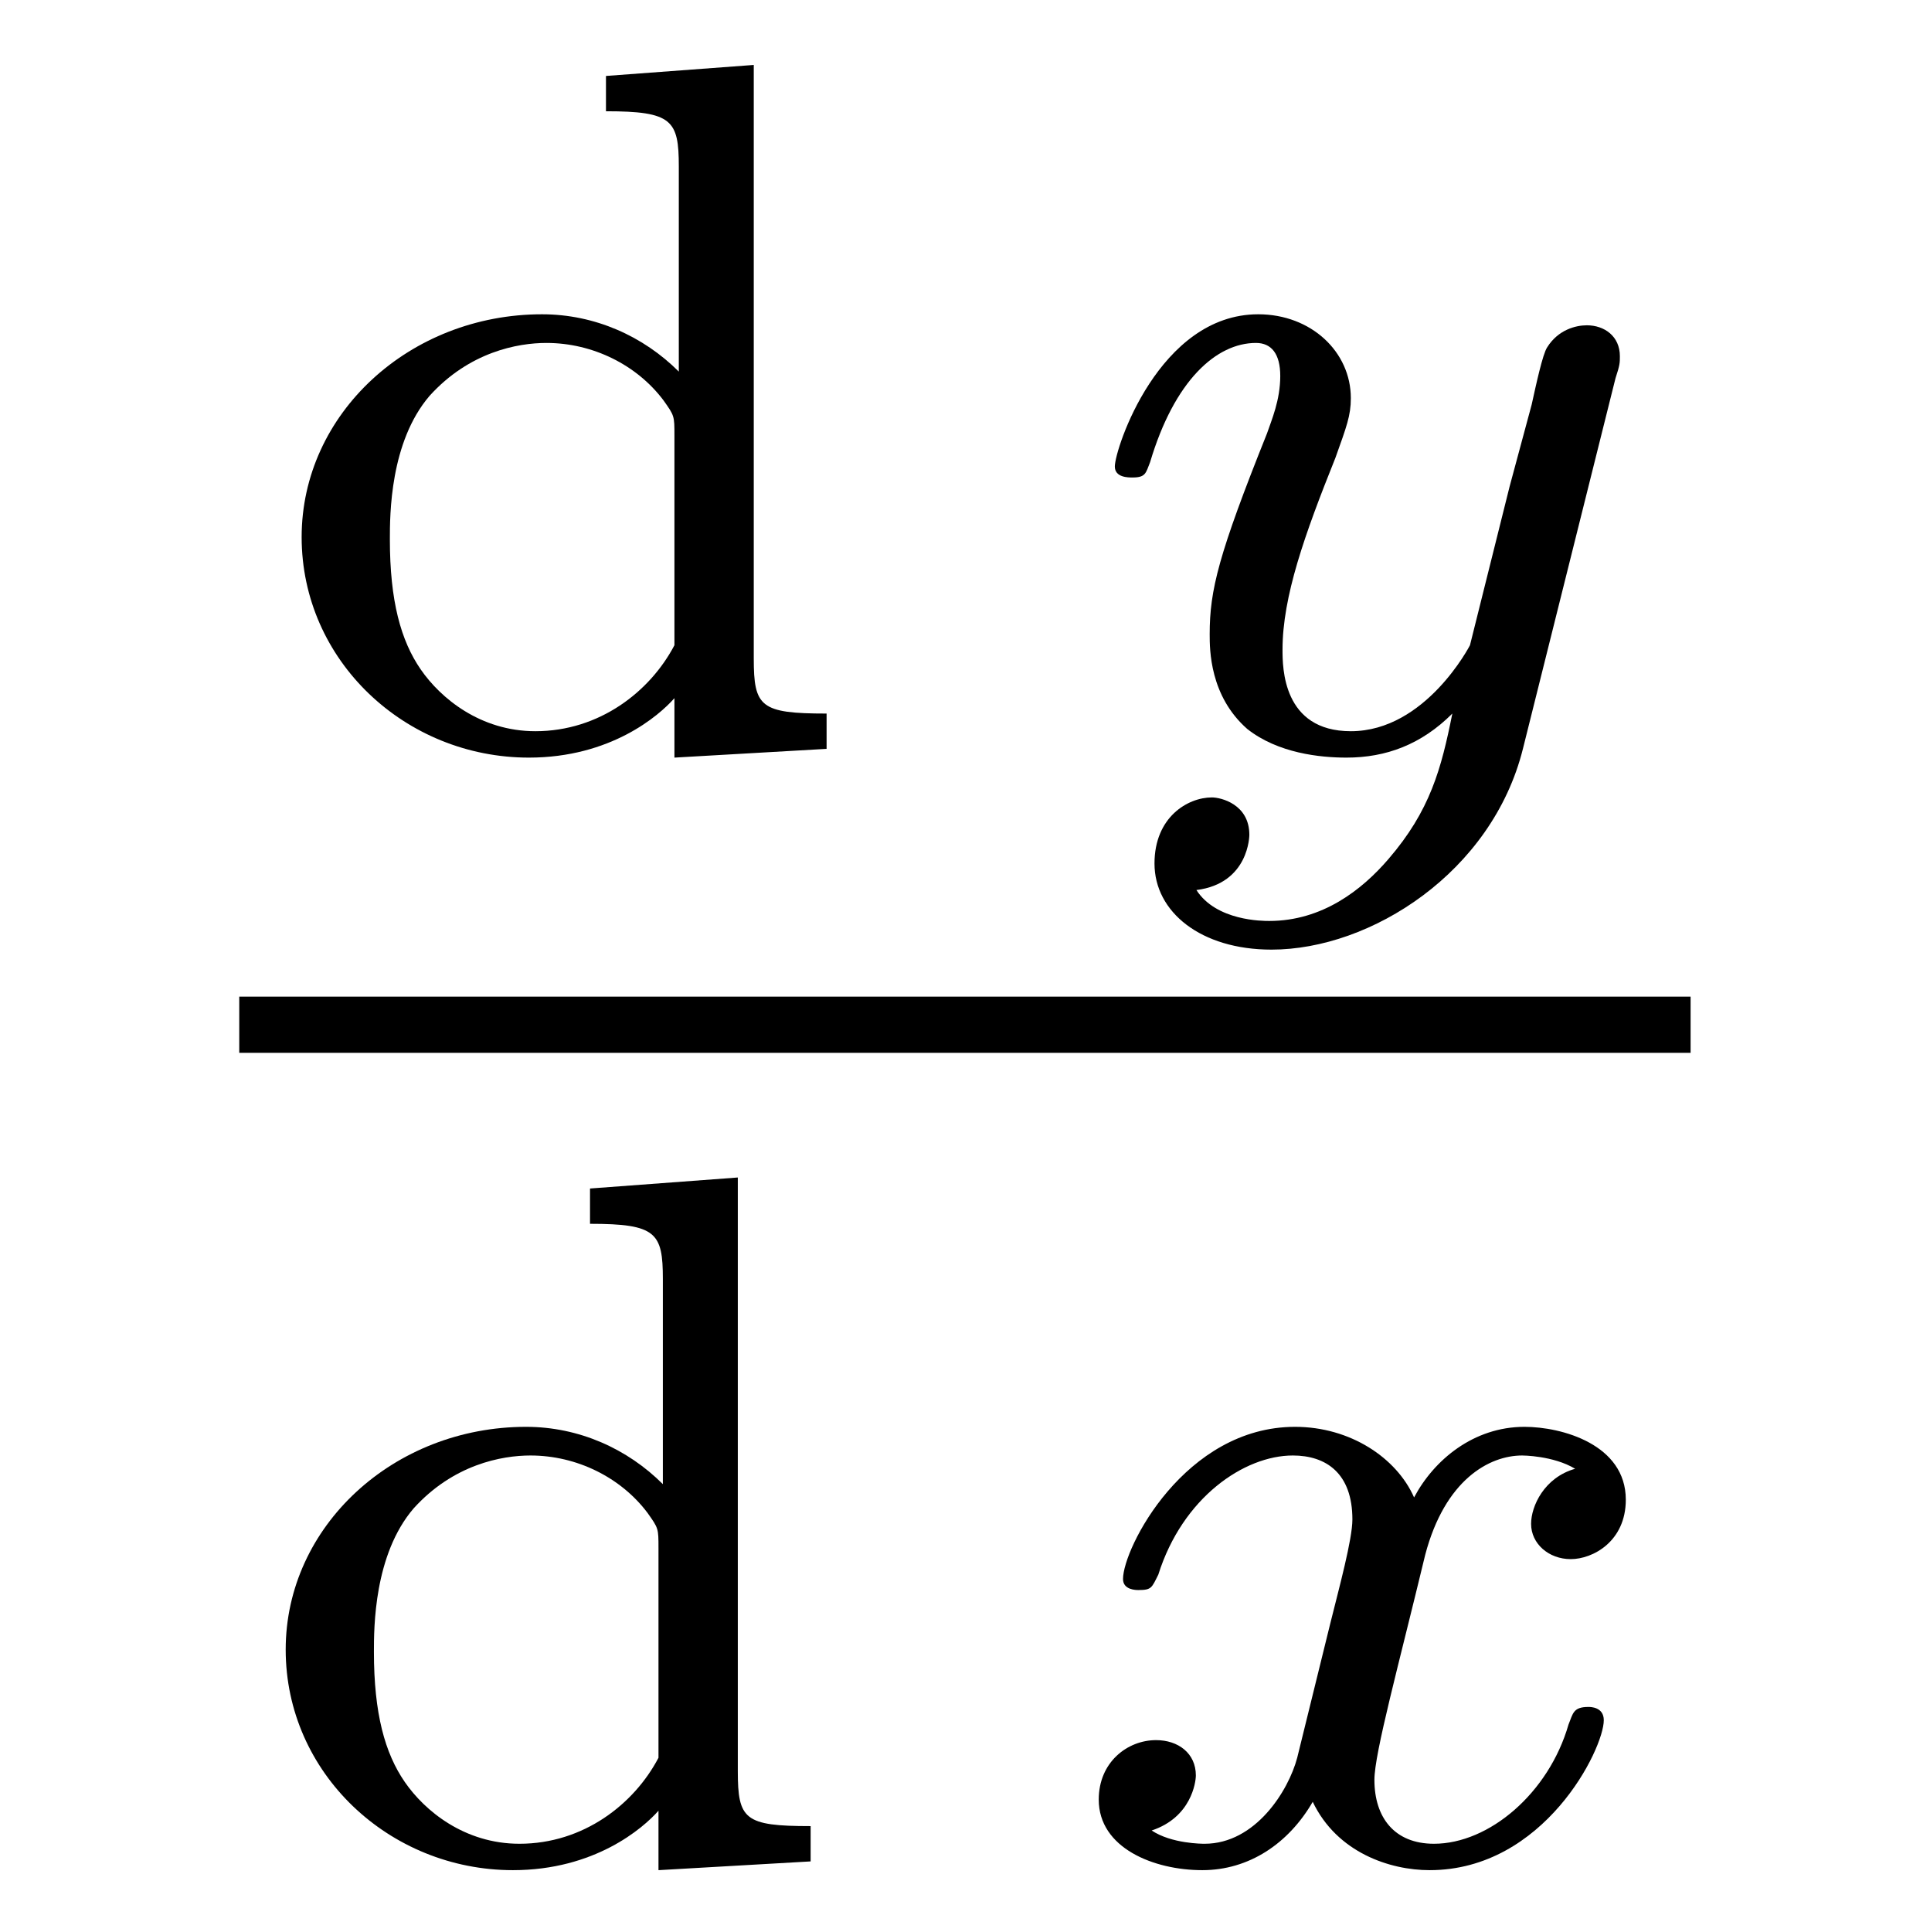
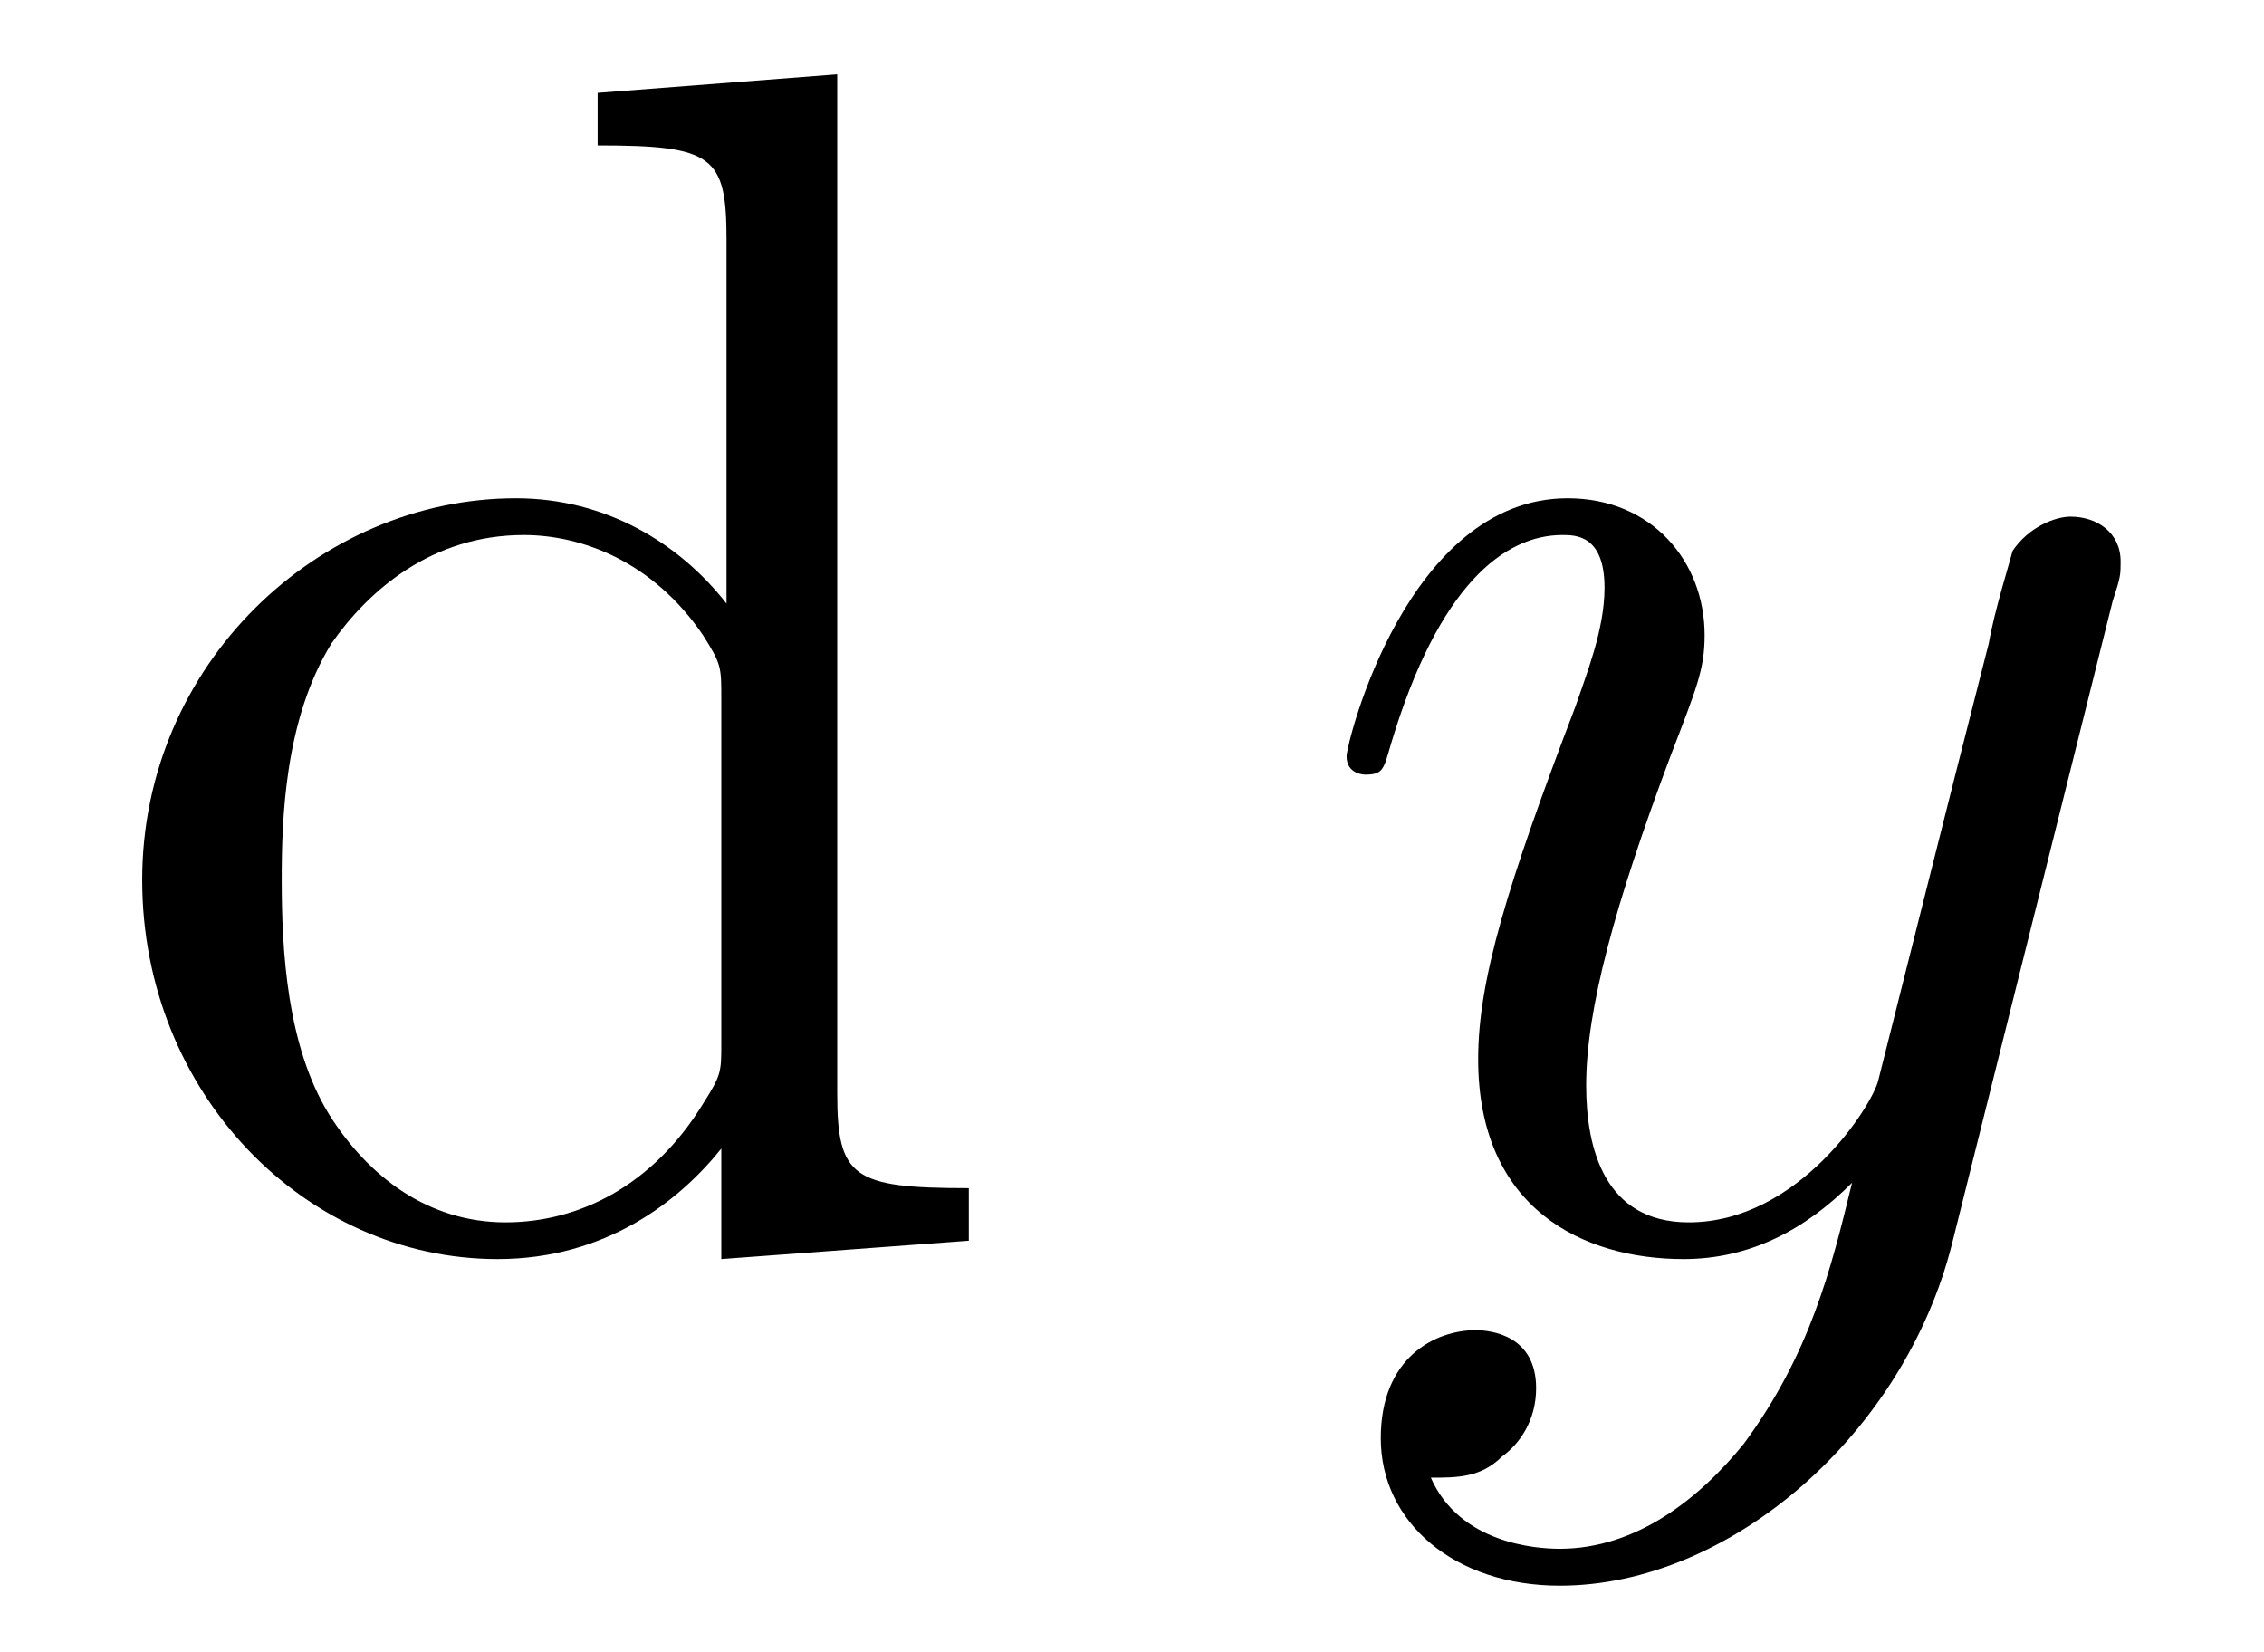
- <svg xmlns="http://www.w3.org/2000/svg" xmlns:xlink="http://www.w3.org/1999/xlink" viewBox="0 0 13.67 13.684" version="1.2">
+ <svg xmlns="http://www.w3.org/2000/svg" xmlns:xlink="http://www.w3.org/1999/xlink" viewBox="0 0 13.437 9.8" version="1.2">
  <defs>
    <g>
      <symbol overflow="visible" id="glyph0-0">
        <path style="stroke:none;" d="" />
      </symbol>
      <symbol overflow="visible" id="glyph0-1">
-         <path style="stroke:none;" d="M 4.047 0 L 4.047 -0.25 C 3.578 -0.25 3.531 -0.297 3.531 -0.641 L 3.531 -4.844 L 2.484 -4.766 L 2.484 -4.516 C 2.953 -4.516 3 -4.453 3 -4.125 L 3 -2.672 C 2.75 -2.922 2.406 -3.078 2.031 -3.078 C 1.094 -3.078 0.328 -2.375 0.328 -1.5 C 0.328 -0.625 1.062 0.062 1.938 0.062 C 2.516 0.062 2.859 -0.234 2.969 -0.359 L 2.969 0.062 Z M 2.969 -0.734 C 2.797 -0.406 2.438 -0.125 1.984 -0.125 C 1.594 -0.125 1.312 -0.359 1.172 -0.562 C 1.031 -0.766 0.953 -1.047 0.953 -1.484 C 0.953 -1.656 0.953 -2.172 1.234 -2.5 C 1.516 -2.812 1.859 -2.875 2.062 -2.875 C 2.391 -2.875 2.703 -2.719 2.891 -2.469 C 2.969 -2.359 2.969 -2.359 2.969 -2.219 Z M 2.969 -0.734 " />
+         <path style="stroke:none;" d="M 5.25 0 L 5.25 -0.312 C 4.562 -0.312 4.469 -0.375 4.469 -0.875 L 4.469 -6.922 L 3.047 -6.812 L 3.047 -6.5 C 3.734 -6.5 3.812 -6.438 3.812 -5.938 L 3.812 -3.781 C 3.531 -4.141 3.094 -4.406 2.562 -4.406 C 1.391 -4.406 0.344 -3.422 0.344 -2.141 C 0.344 -0.875 1.312 0.109 2.453 0.109 C 3.094 0.109 3.531 -0.234 3.781 -0.547 L 3.781 0.109 Z M 3.781 -1.172 C 3.781 -1 3.781 -0.984 3.672 -0.812 C 3.375 -0.328 2.938 -0.109 2.5 -0.109 C 2.047 -0.109 1.688 -0.375 1.453 -0.75 C 1.203 -1.156 1.172 -1.719 1.172 -2.141 C 1.172 -2.5 1.188 -3.094 1.469 -3.547 C 1.688 -3.859 2.062 -4.188 2.609 -4.188 C 2.953 -4.188 3.375 -4.031 3.672 -3.594 C 3.781 -3.422 3.781 -3.406 3.781 -3.219 Z M 3.781 -1.172 " />
      </symbol>
      <symbol overflow="visible" id="glyph1-0">
        <path style="stroke:none;" d="" />
      </symbol>
      <symbol overflow="visible" id="glyph1-1">
-         <path style="stroke:none;" d="M 3.875 -2.625 C 3.906 -2.719 3.906 -2.734 3.906 -2.781 C 3.906 -2.922 3.797 -3 3.672 -3 C 3.594 -3 3.469 -2.969 3.391 -2.844 C 3.359 -2.797 3.312 -2.578 3.281 -2.438 L 3.125 -1.859 L 2.844 -0.734 C 2.844 -0.734 2.531 -0.125 2 -0.125 C 1.516 -0.125 1.516 -0.578 1.516 -0.703 C 1.516 -1.078 1.672 -1.516 1.891 -2.062 C 1.969 -2.281 2 -2.359 2 -2.484 C 2 -2.812 1.719 -3.078 1.344 -3.078 C 0.641 -3.078 0.328 -2.125 0.328 -2 C 0.328 -1.922 0.422 -1.922 0.453 -1.922 C 0.547 -1.922 0.547 -1.953 0.578 -2.031 C 0.75 -2.609 1.047 -2.875 1.328 -2.875 C 1.438 -2.875 1.5 -2.797 1.5 -2.641 C 1.5 -2.469 1.438 -2.328 1.406 -2.234 C 1.062 -1.375 1 -1.125 1 -0.812 C 1 -0.703 1 -0.375 1.266 -0.141 C 1.484 0.031 1.781 0.062 1.969 0.062 C 2.25 0.062 2.5 -0.031 2.719 -0.25 C 2.641 0.141 2.562 0.438 2.266 0.781 C 2.078 1 1.797 1.219 1.422 1.219 C 1.375 1.219 1.047 1.219 0.906 1 C 1.281 0.953 1.281 0.609 1.281 0.609 C 1.281 0.391 1.078 0.344 1.016 0.344 C 0.844 0.344 0.609 0.484 0.609 0.812 C 0.609 1.156 0.938 1.422 1.438 1.422 C 2.141 1.422 3 0.875 3.219 0 Z M 3.875 -2.625 " />
-       </symbol>
-       <symbol overflow="visible" id="glyph1-2">
-         <path style="stroke:none;" d="M 3.906 -1 C 3.906 -1.094 3.812 -1.094 3.797 -1.094 C 3.688 -1.094 3.688 -1.047 3.656 -0.969 C 3.516 -0.484 3.094 -0.125 2.703 -0.125 C 2.422 -0.125 2.281 -0.312 2.281 -0.578 C 2.281 -0.766 2.453 -1.391 2.641 -2.172 C 2.781 -2.703 3.094 -2.875 3.328 -2.875 C 3.328 -2.875 3.547 -2.875 3.703 -2.781 C 3.484 -2.719 3.391 -2.516 3.391 -2.391 C 3.391 -2.25 3.516 -2.141 3.672 -2.141 C 3.828 -2.141 4.062 -2.266 4.062 -2.562 C 4.062 -2.953 3.609 -3.078 3.344 -3.078 C 2.984 -3.078 2.703 -2.844 2.562 -2.578 C 2.438 -2.859 2.109 -3.078 1.719 -3.078 C 0.938 -3.078 0.5 -2.219 0.5 -2 C 0.5 -1.922 0.594 -1.922 0.609 -1.922 C 0.703 -1.922 0.703 -1.938 0.75 -2.031 C 0.922 -2.578 1.359 -2.875 1.703 -2.875 C 1.938 -2.875 2.125 -2.75 2.125 -2.422 C 2.125 -2.281 2.031 -1.938 1.969 -1.688 L 1.734 -0.734 C 1.672 -0.5 1.438 -0.125 1.078 -0.125 C 1.062 -0.125 0.844 -0.125 0.703 -0.219 C 0.984 -0.312 1.016 -0.562 1.016 -0.609 C 1.016 -0.766 0.891 -0.859 0.734 -0.859 C 0.531 -0.859 0.328 -0.703 0.328 -0.438 C 0.328 -0.094 0.719 0.062 1.062 0.062 C 1.391 0.062 1.672 -0.125 1.844 -0.422 C 2.016 -0.062 2.391 0.062 2.672 0.062 C 3.484 0.062 3.906 -0.797 3.906 -1 Z M 3.906 -1 " />
+         <path style="stroke:none;" d="M 4.844 -3.797 C 4.891 -3.938 4.891 -3.953 4.891 -4.031 C 4.891 -4.203 4.75 -4.297 4.594 -4.297 C 4.5 -4.297 4.344 -4.234 4.25 -4.094 C 4.234 -4.031 4.141 -3.734 4.109 -3.547 L 3.906 -2.75 L 3.453 -0.953 C 3.422 -0.812 2.984 -0.109 2.328 -0.109 C 1.828 -0.109 1.719 -0.547 1.719 -0.922 C 1.719 -1.375 1.891 -2 2.219 -2.875 C 2.375 -3.281 2.422 -3.391 2.422 -3.594 C 2.422 -4.031 2.109 -4.406 1.609 -4.406 C 0.656 -4.406 0.297 -2.953 0.297 -2.875 C 0.297 -2.766 0.406 -2.766 0.406 -2.766 C 0.516 -2.766 0.516 -2.797 0.562 -2.953 C 0.844 -3.891 1.234 -4.188 1.578 -4.188 C 1.656 -4.188 1.828 -4.188 1.828 -3.875 C 1.828 -3.625 1.719 -3.359 1.656 -3.172 C 1.25 -2.109 1.078 -1.547 1.078 -1.078 C 1.078 -0.188 1.703 0.109 2.297 0.109 C 2.688 0.109 3.016 -0.062 3.297 -0.344 C 3.172 0.172 3.047 0.672 2.656 1.203 C 2.391 1.531 2.016 1.828 1.562 1.828 C 1.422 1.828 0.969 1.797 0.797 1.406 C 0.953 1.406 1.094 1.406 1.219 1.281 C 1.328 1.203 1.422 1.062 1.422 0.875 C 1.422 0.562 1.156 0.531 1.062 0.531 C 0.828 0.531 0.5 0.688 0.5 1.172 C 0.5 1.672 0.938 2.047 1.562 2.047 C 2.578 2.047 3.609 1.141 3.891 0.016 Z M 4.844 -3.797 " />
      </symbol>
    </g>
    <clipPath id="clip1">
-       <path d="M 2 8 L 6 8 L 6 13.684 L 2 13.684 Z M 2 8 " />
-     </clipPath>
-     <clipPath id="clip2">
-       <path d="M 7 10 L 12 10 L 12 13.684 L 7 13.684 Z M 7 10 " />
+       <path d="M 7 2 L 13 2 L 13 9.801 L 7 9.801 Z M 7 2 " />
    </clipPath>
  </defs>
  <g id="surface1">
    <g style="fill:rgb(0%,0%,0%);fill-opacity:1;">
-       <use xlink:href="#glyph0-1" x="1.809" y="5.304" />
+       <use xlink:href="#glyph0-1" x="0.5" y="7.363" />
    </g>
-     <g style="fill:rgb(0%,0%,0%);fill-opacity:1;">
-       <use xlink:href="#glyph1-1" x="7.57" y="5.304" />
-     </g>
-     <path style="fill:none;stroke-width:0.398;stroke-linecap:butt;stroke-linejoin:miter;stroke:rgb(0%,0%,0%);stroke-opacity:1;stroke-miterlimit:10;" d="M -0.001 0 L 10.281 0 " transform="matrix(1,0,0,-1,1.696,7.258)" />
    <g clip-path="url(#clip1)" clip-rule="nonzero">
      <g style="fill:rgb(0%,0%,0%);fill-opacity:1;">
-         <use xlink:href="#glyph0-1" x="1.696" y="13.184" />
-       </g>
-     </g>
-     <g clip-path="url(#clip2)" clip-rule="nonzero">
-       <g style="fill:rgb(0%,0%,0%);fill-opacity:1;">
-         <use xlink:href="#glyph1-2" x="7.456" y="13.184" />
+         <use xlink:href="#glyph1-1" x="7.695" y="7.363" />
      </g>
    </g>
  </g>
</svg>
